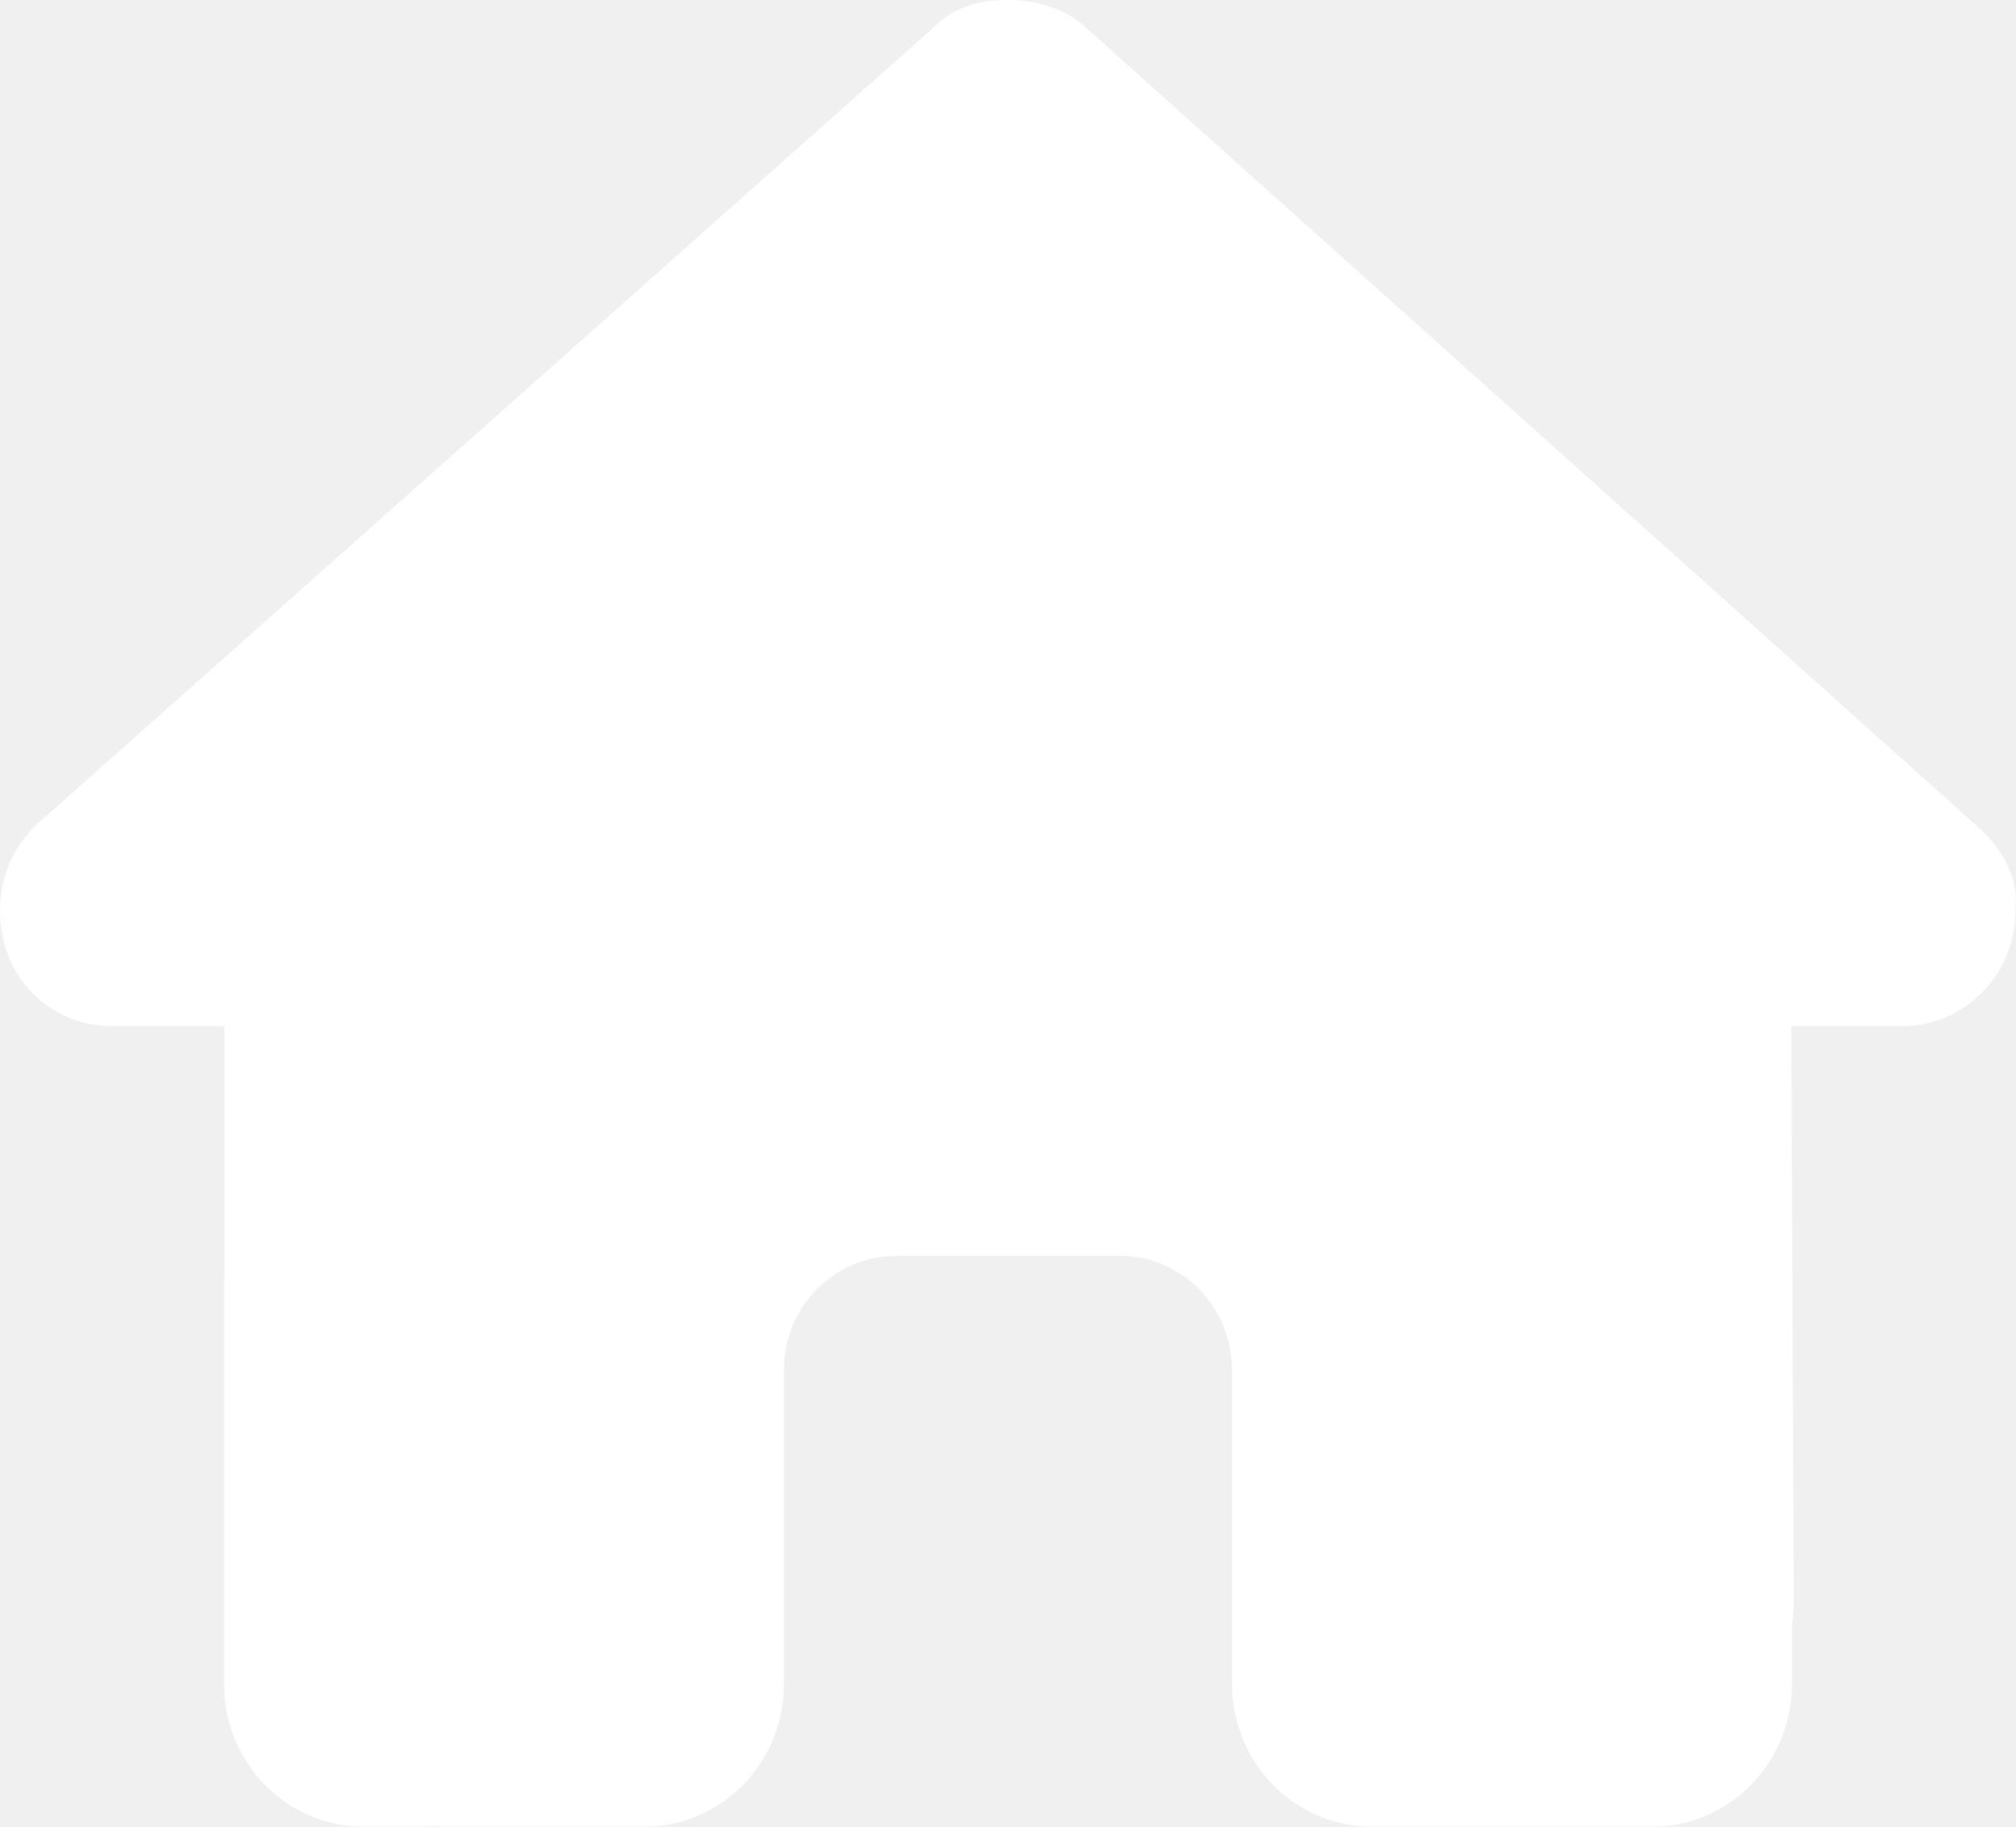
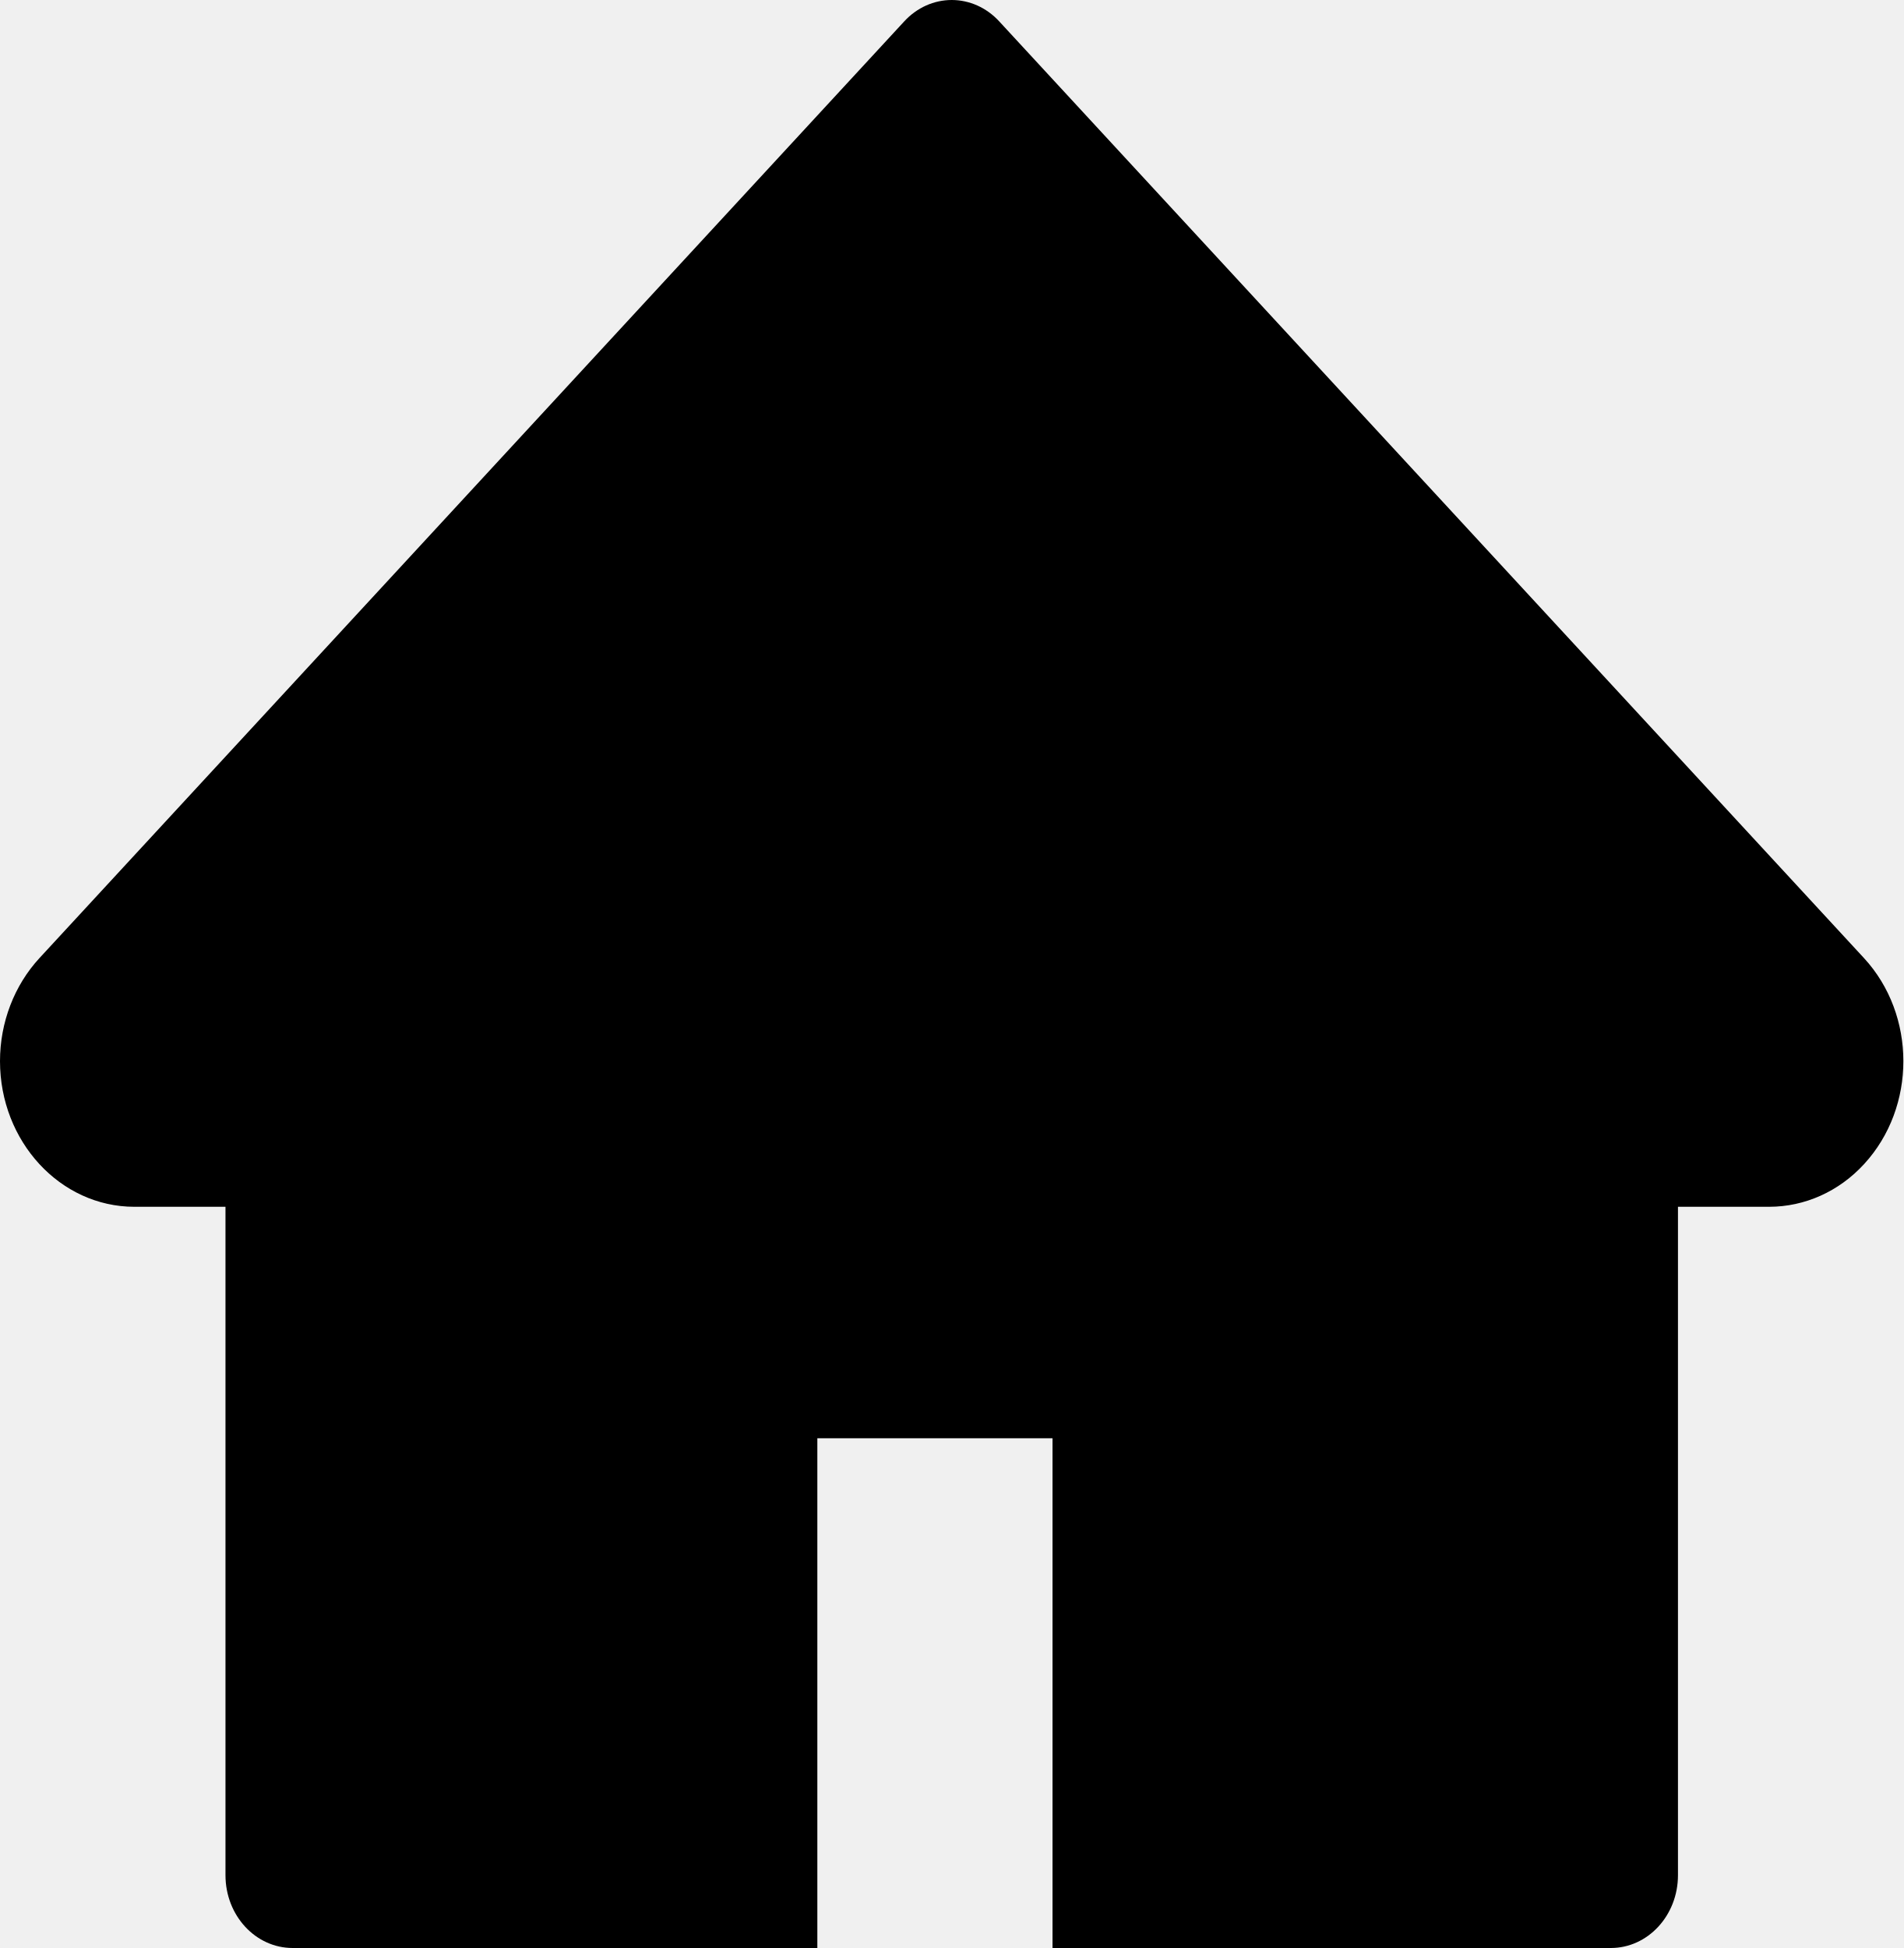
- <svg xmlns="http://www.w3.org/2000/svg" width="32" height="29" viewBox="0 0 32 29" fill="none">
-   <path d="M31.989 14.472C31.989 15.491 31.156 16.29 30.211 16.29H28.433L28.472 25.364C28.472 25.517 28.461 25.669 28.444 25.823V26.734C28.444 27.986 27.45 29 26.222 29H25.333C25.272 29 25.211 29 25.15 28.994C25.072 29 24.994 29 24.917 29H23.111H21.778C20.55 29 19.556 27.986 19.556 26.734V25.375V21.75C19.556 20.747 18.761 19.938 17.778 19.938H14.222C13.239 19.938 12.444 20.747 12.444 21.75V25.375V26.734C12.444 27.986 11.45 29 10.222 29H8.889H7.117C7.033 29 6.95 28.994 6.867 28.989C6.8 28.994 6.733 29 6.667 29H5.778C4.55 29 3.556 27.986 3.556 26.734V20.391C3.556 20.34 3.556 20.283 3.561 20.232V16.29H1.778C0.778 16.29 0 15.497 0 14.472C0 13.962 0.167 13.509 0.556 13.112L14.8 0.453C15.189 0.057 15.633 0 16.022 0C16.411 0 16.856 0.113 17.189 0.396L31.378 13.112C31.822 13.509 32.044 13.962 31.989 14.472Z" fill="white" />
+ <svg xmlns="http://www.w3.org/2000/svg" width="43" height="44" viewBox="0 0 43 44" fill="none">
+   <path d="M42.11 21.64L22.573 0.482C22.432 0.329 22.265 0.208 22.081 0.125C21.897 0.043 21.7 0 21.501 0C21.302 0 21.105 0.043 20.921 0.125C20.737 0.208 20.57 0.329 20.429 0.482L0.892 21.64C0.323 22.256 0 23.094 0 23.968C0 25.783 1.361 27.258 3.036 27.258H5.094V42.355C5.094 43.265 5.772 44 6.612 44H18.465V32.486H23.778V44H36.39C37.229 44 37.908 43.265 37.908 42.355V27.258H39.966C40.773 27.258 41.546 26.913 42.115 26.291C43.296 25.006 43.296 22.925 42.11 21.64Z" fill="black" />
</svg>
